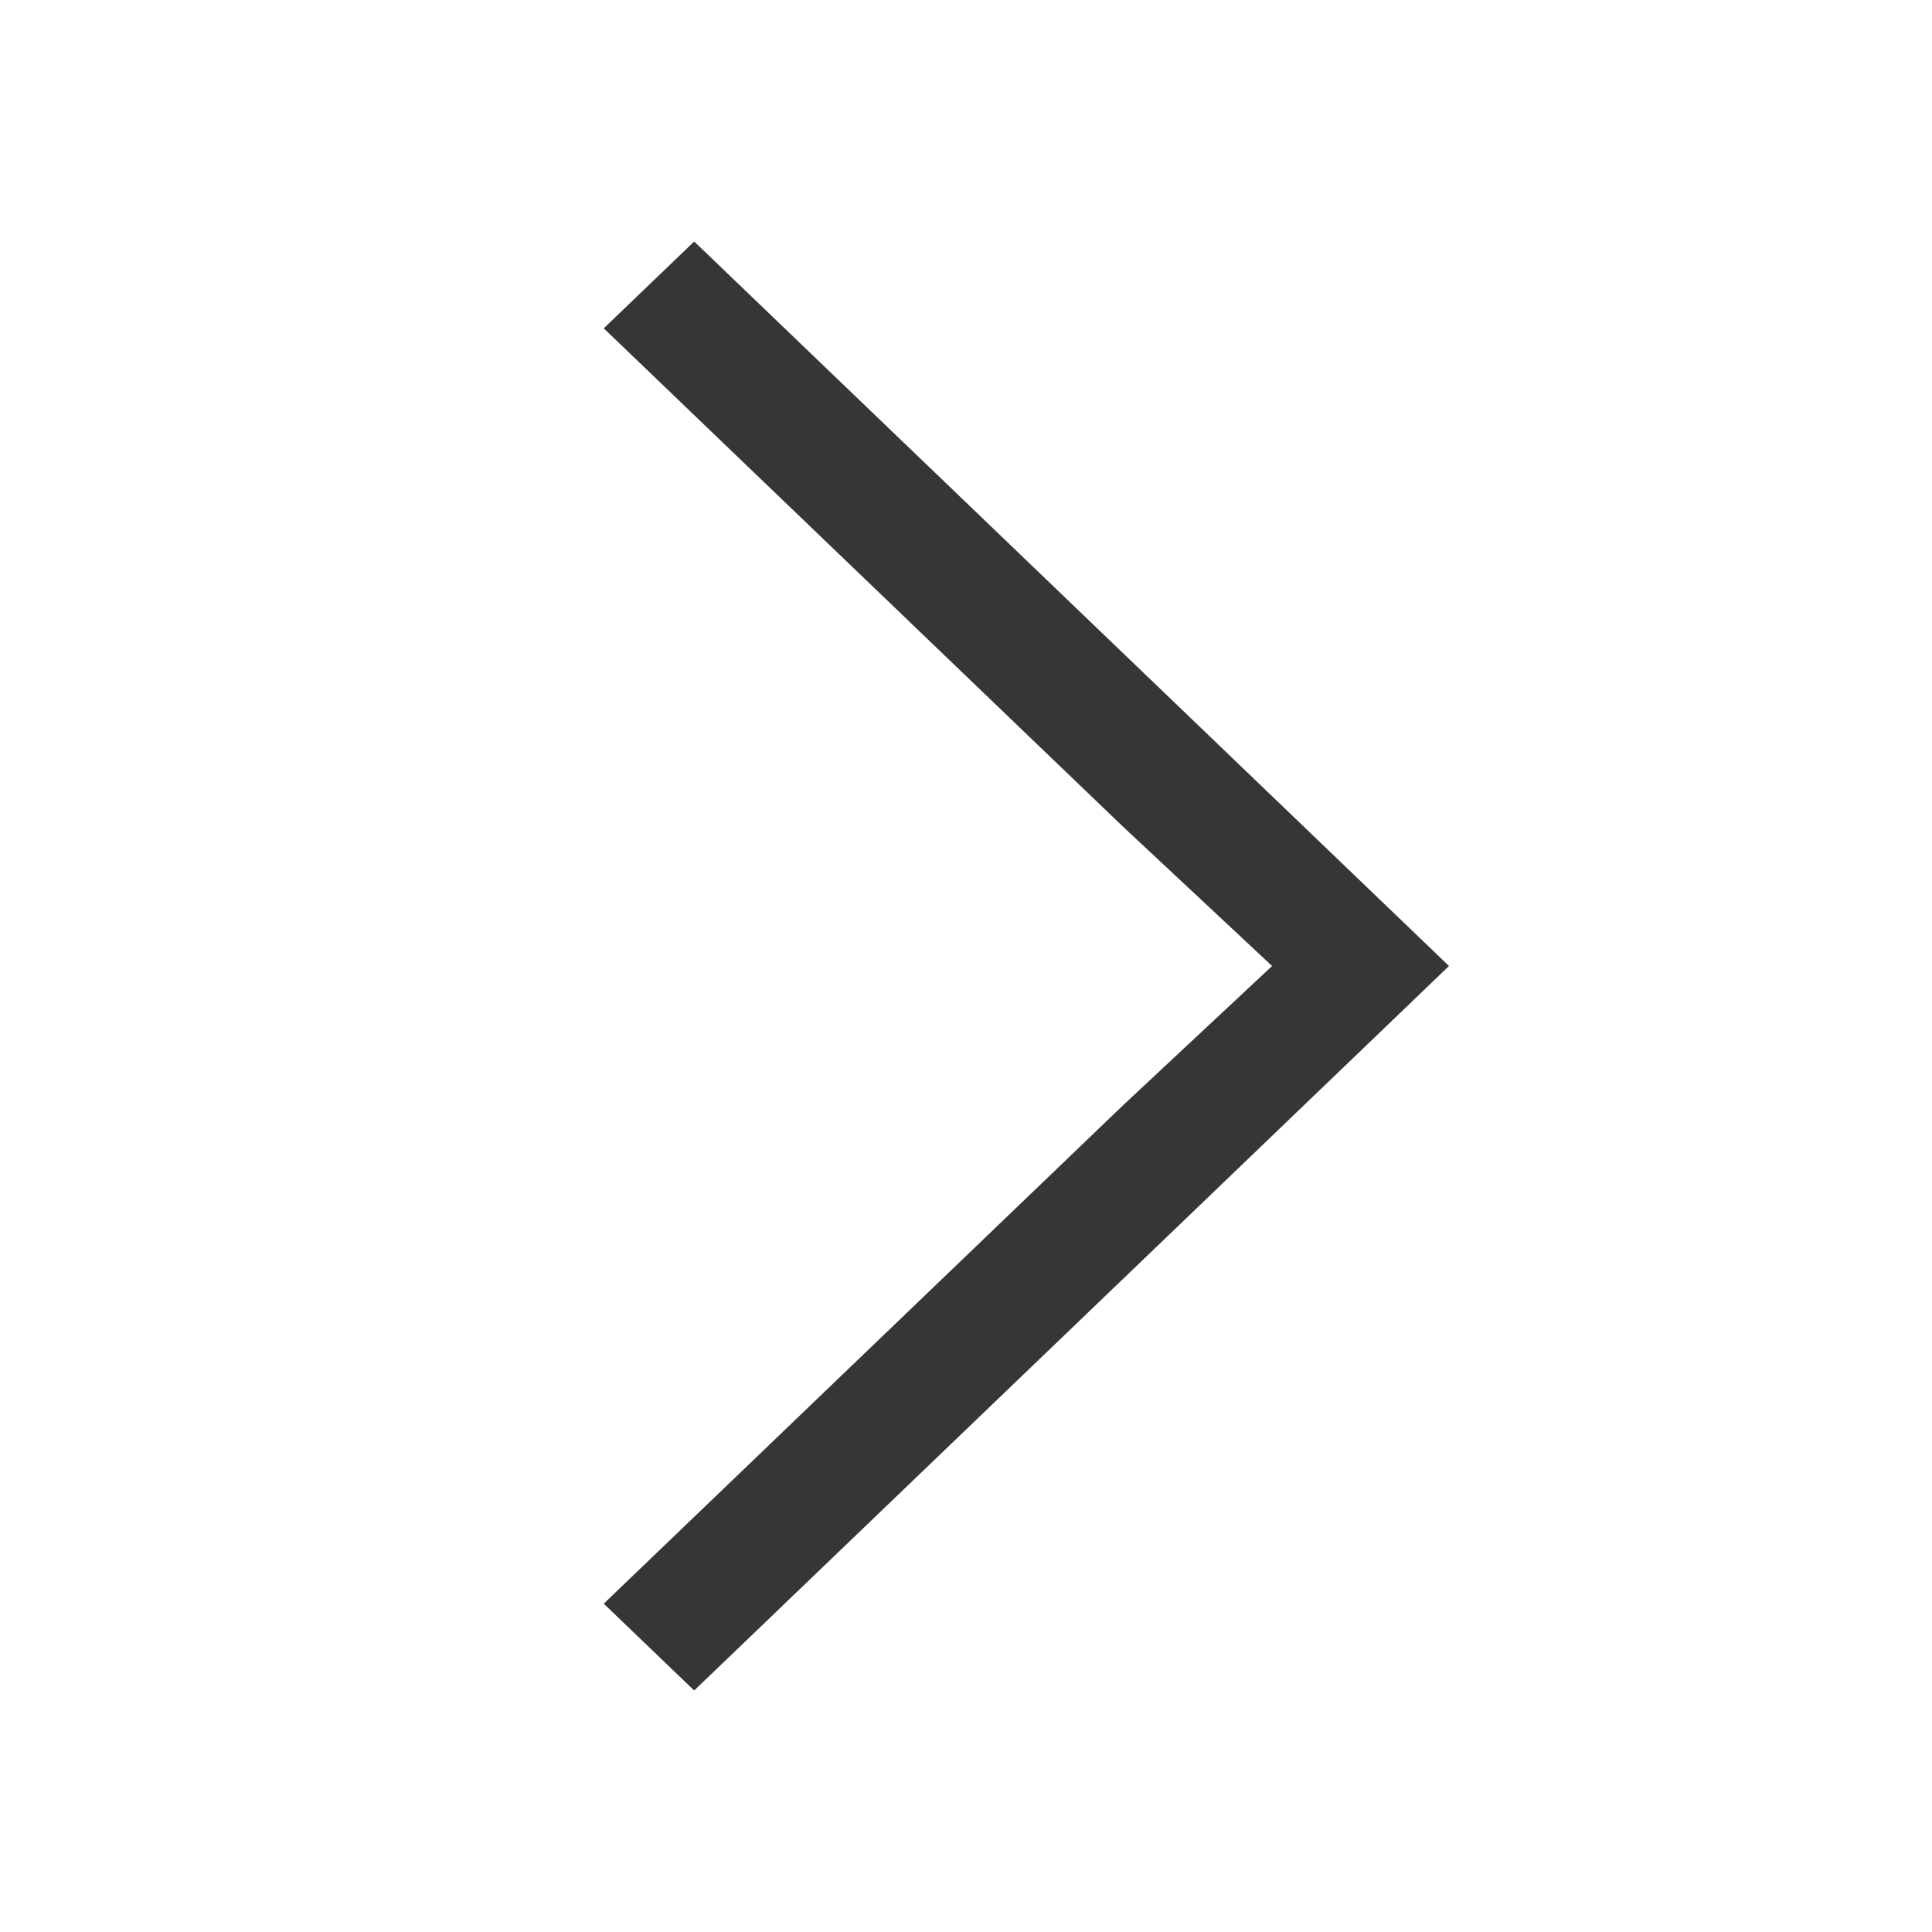
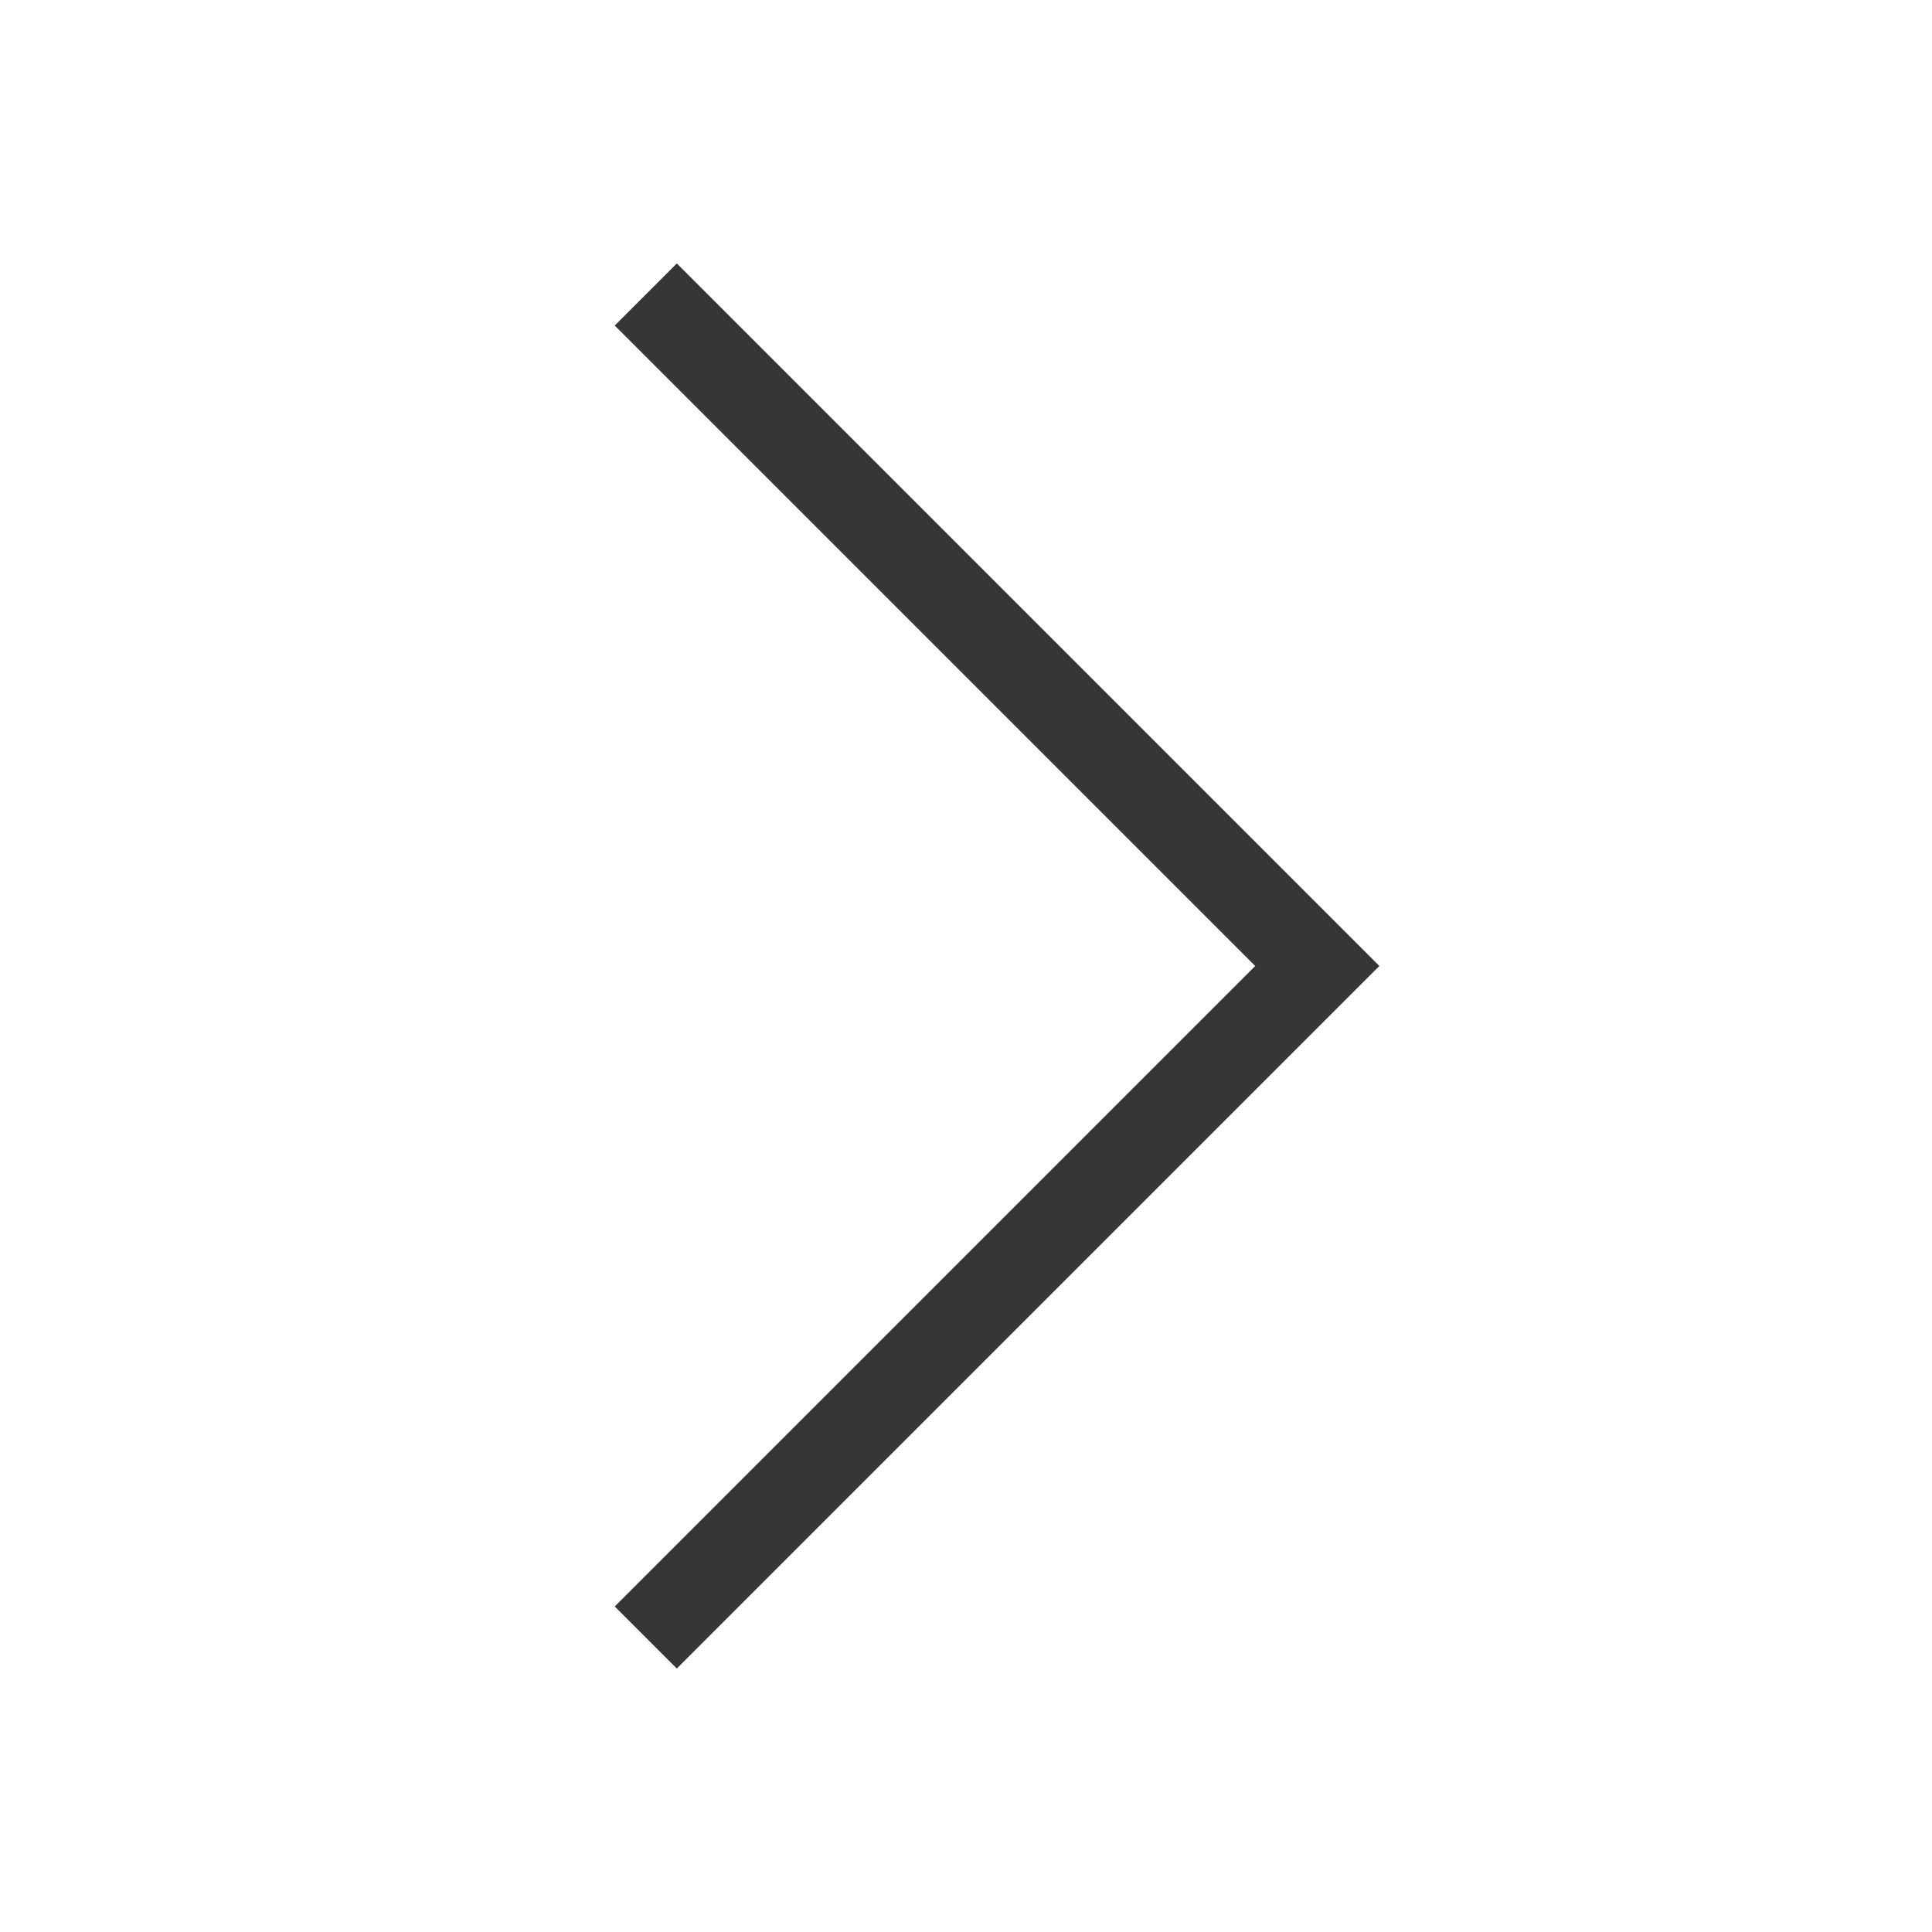
- <svg xmlns="http://www.w3.org/2000/svg" viewBox="0 0 16 16">
+ <svg xmlns="http://www.w3.org/2000/svg" viewBox="0 0 22 22">
  <defs id="defs3051">
    <style type="text/css" id="current-color-scheme">
      .ColorScheme-Text {
        color:#363636;
      }
      </style>
  </defs>
-   <path style="fill:currentColor;fill-opacity:1;stroke:none" d="m12 8l-6.251-6-.749.719 4.298 4.125 1.237 1.156-1.237 1.156-4.298 4.125.749.719 4.298-4.125z" class="ColorScheme-Text" />
+   <path style="fill:currentColor;fill-opacity:1;stroke:none" d="m7.707 3l-.707.707 6.125 6.125 1.168 1.168-1.168 1.168-6.125 6.125.707.707 6.125-6.125 1.875-1.875-1.875-1.875-6.125-6.125" class="ColorScheme-Text" />
</svg>
